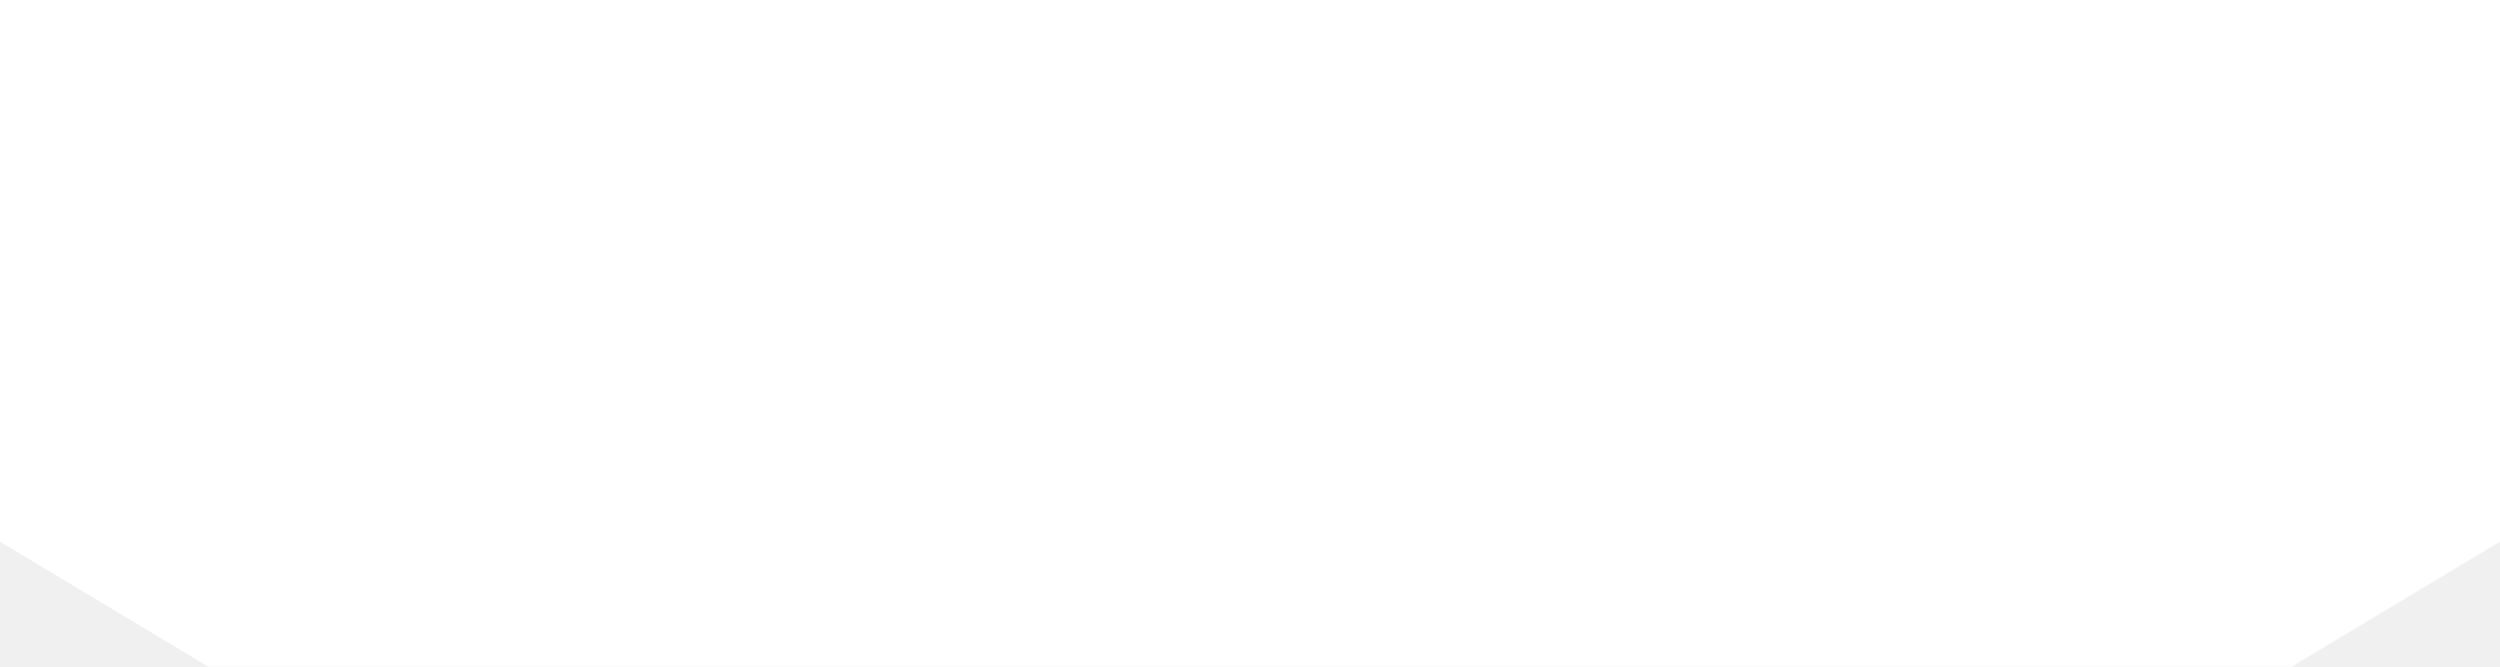
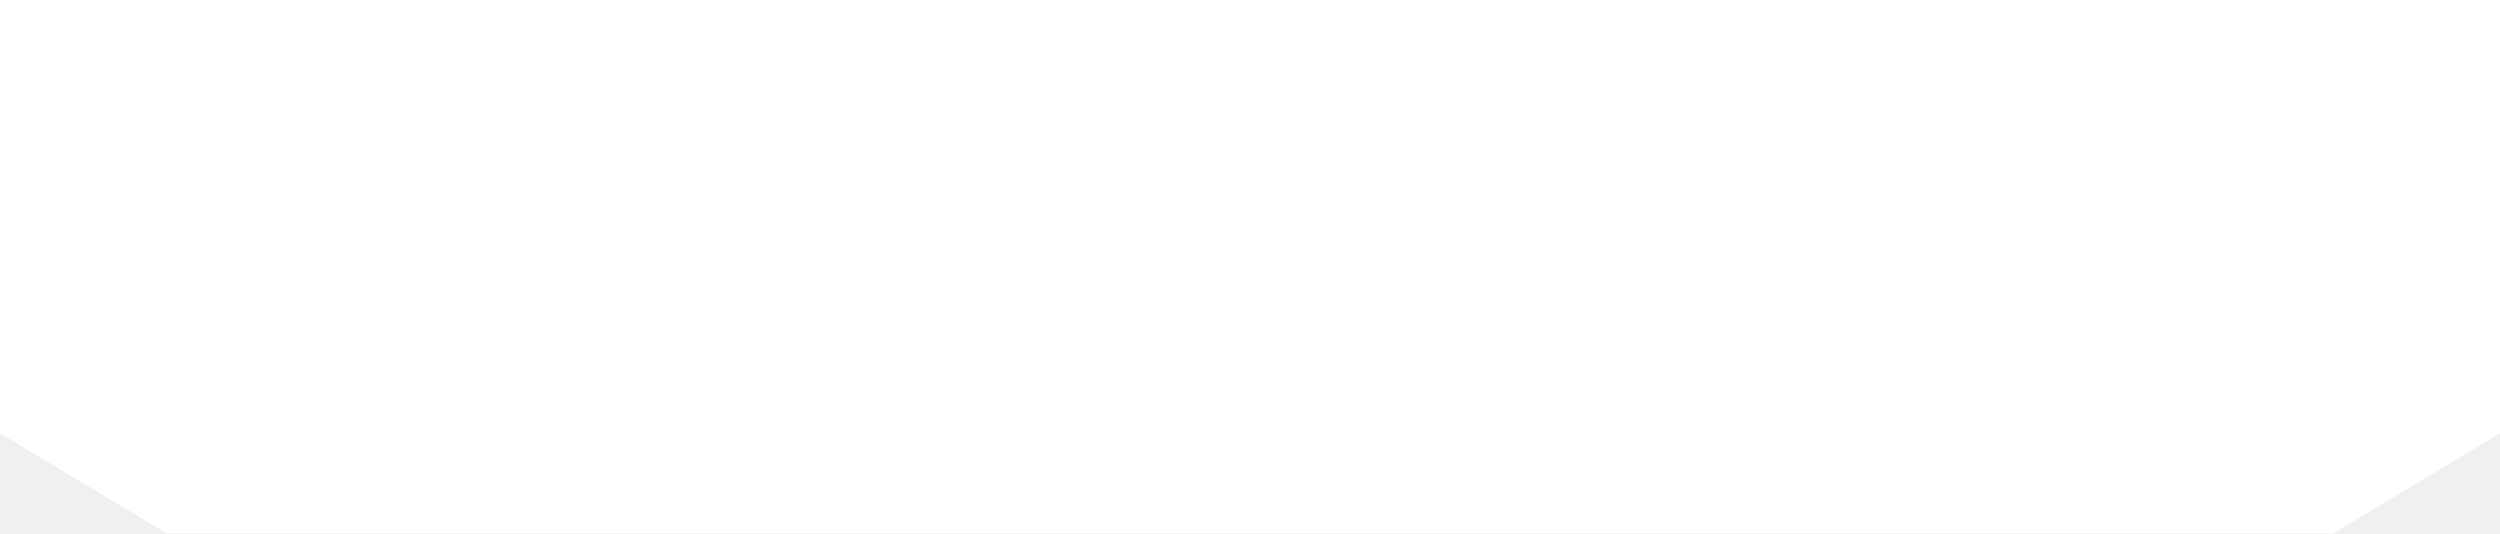
- <svg xmlns="http://www.w3.org/2000/svg" width="240" height="64" viewBox="0 0 240 64">
+ <svg xmlns="http://www.w3.org/2000/svg" width="300" height="64" viewBox="0 0 300 64">
  <g fill="#fff">
-     <path d="M0 0H240V52L220 64H20L0 52Z" />
-     <path d="M16 10H224V14H16Z" />
-     <path d="M24 36H48V42H24Z" />
-     <path d="M96 36H144V42H96Z" />
-     <path d="M192 36H216V42H192Z" />
+     <path d="M0 0H300V52L280 64H20L0 52Z" />
+     <path d="M16 10H284V14H16Z" />
+     <path d="M30 36H60V42H30Z" />
+     <path d="M120 36H180V42H120Z" />
+     <path d="M240 36H270V42H240Z" />
  </g>
</svg>
